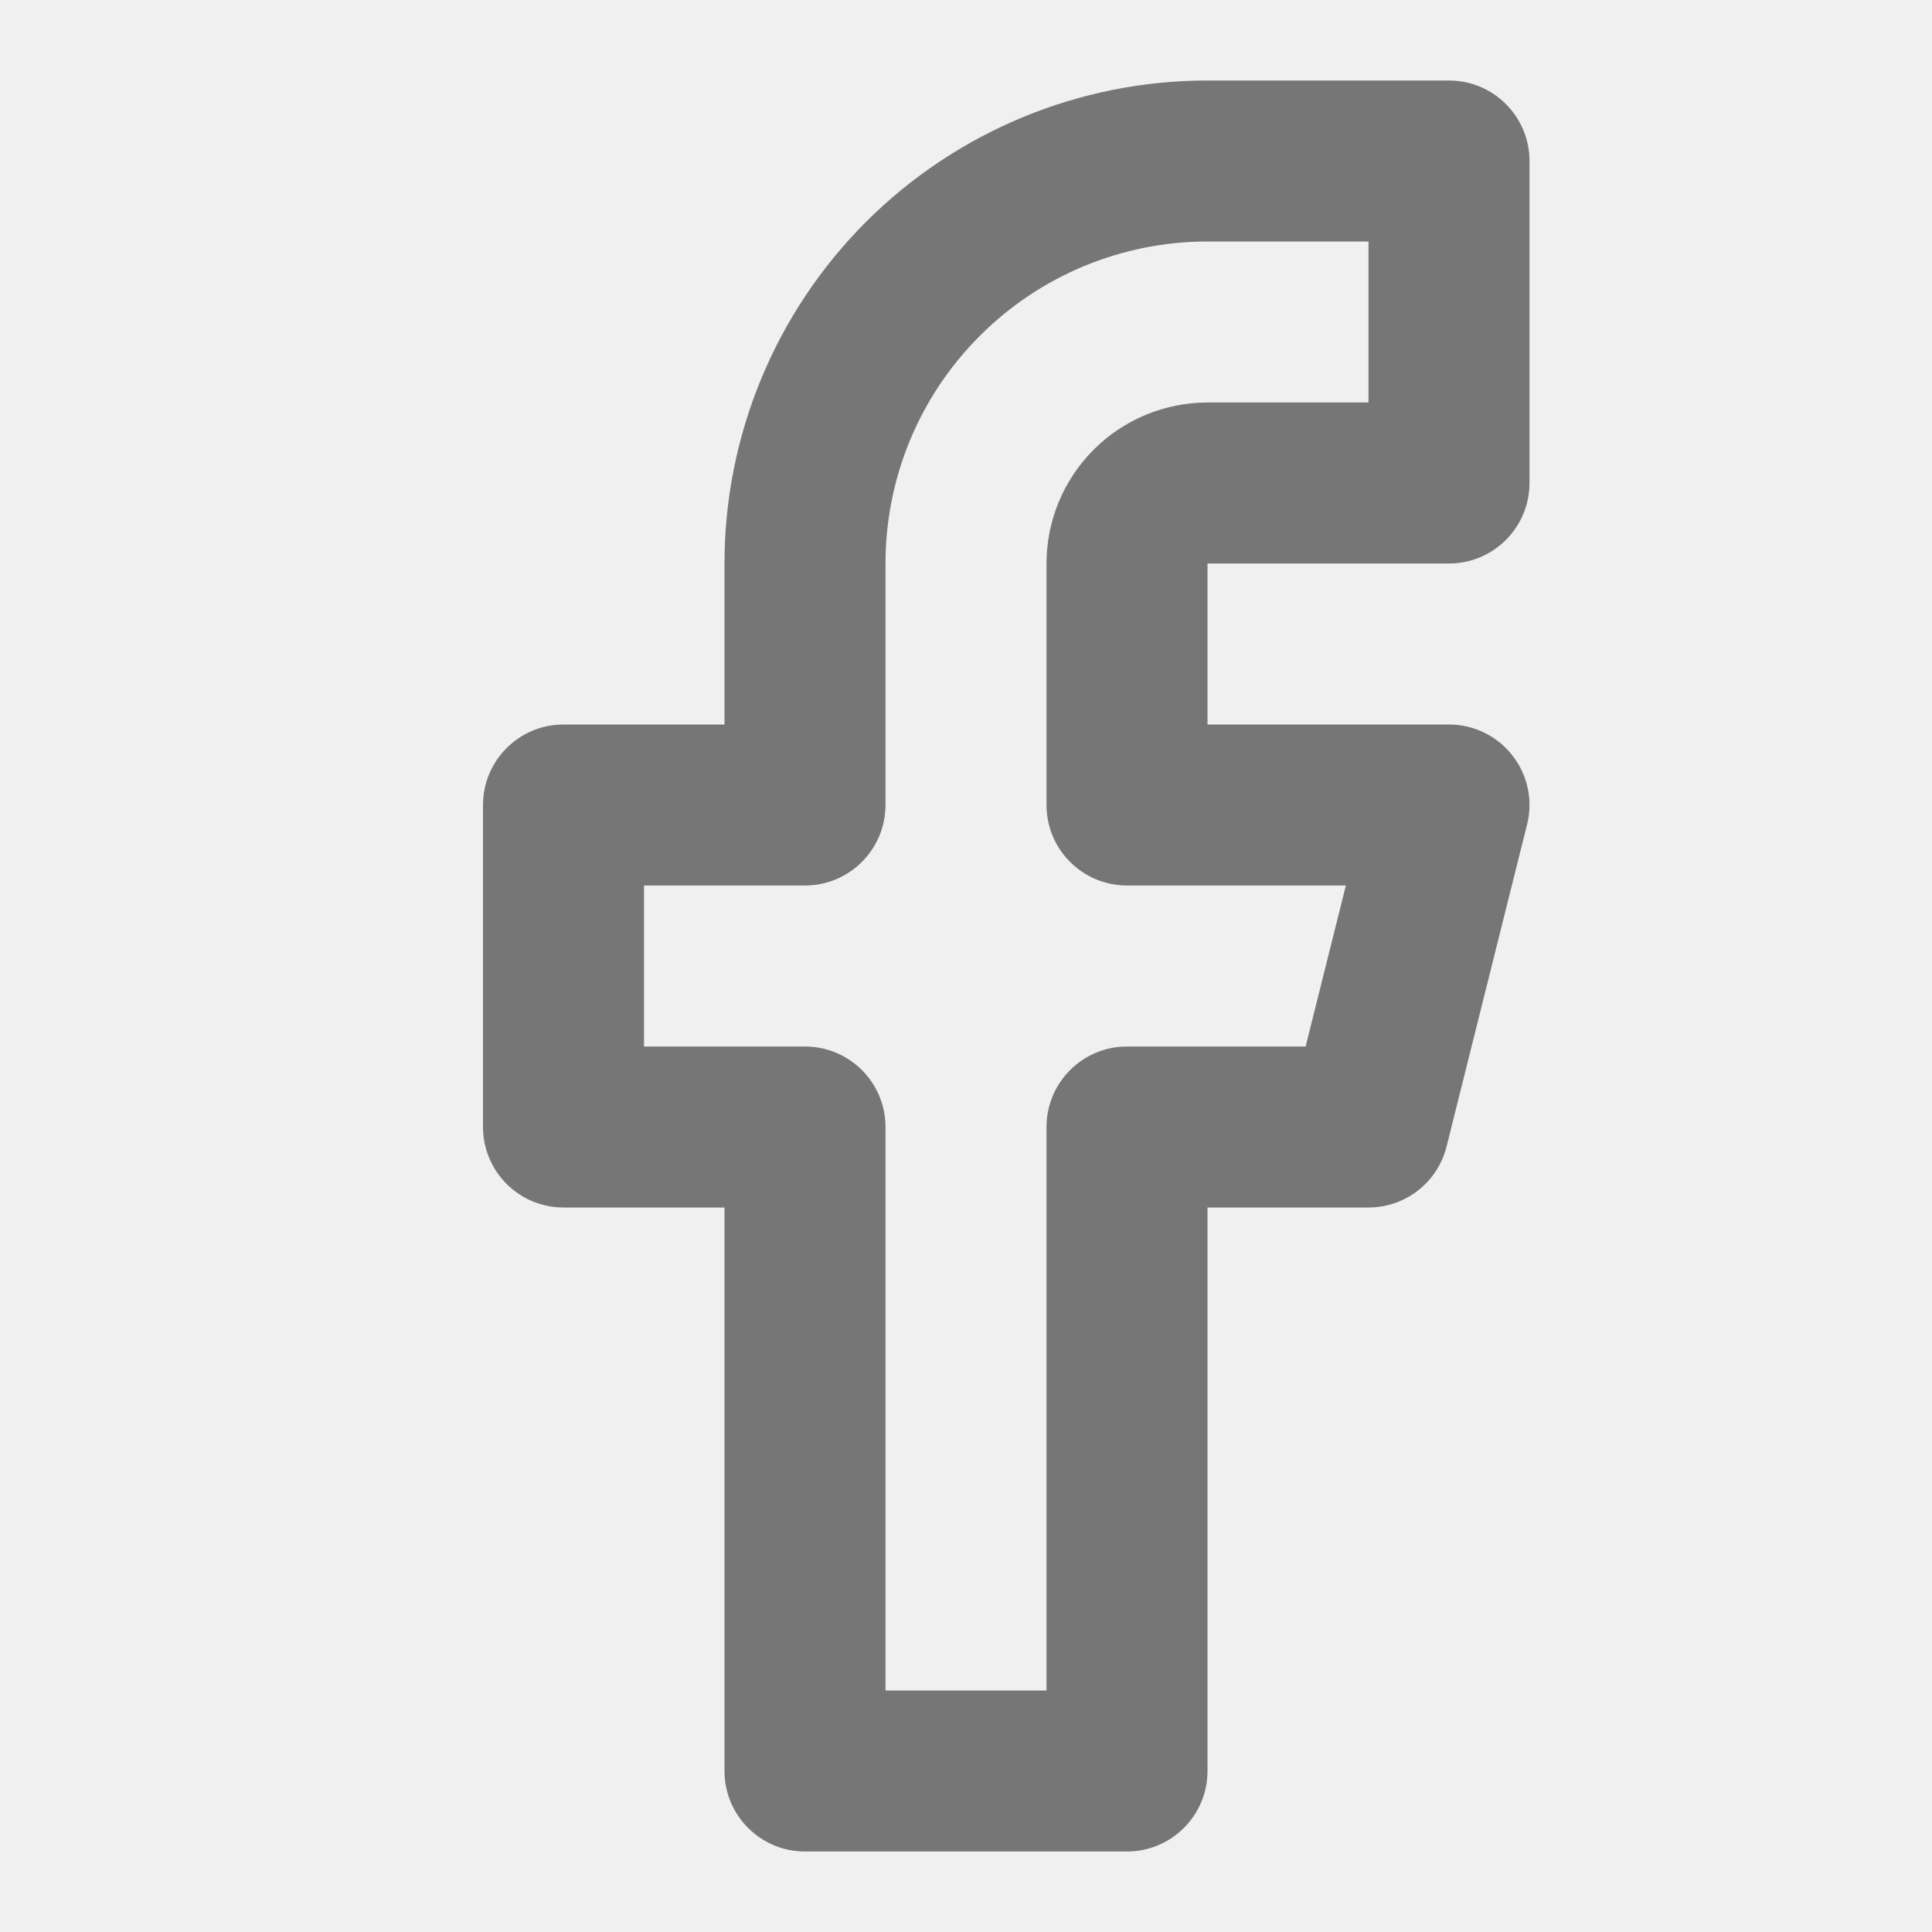
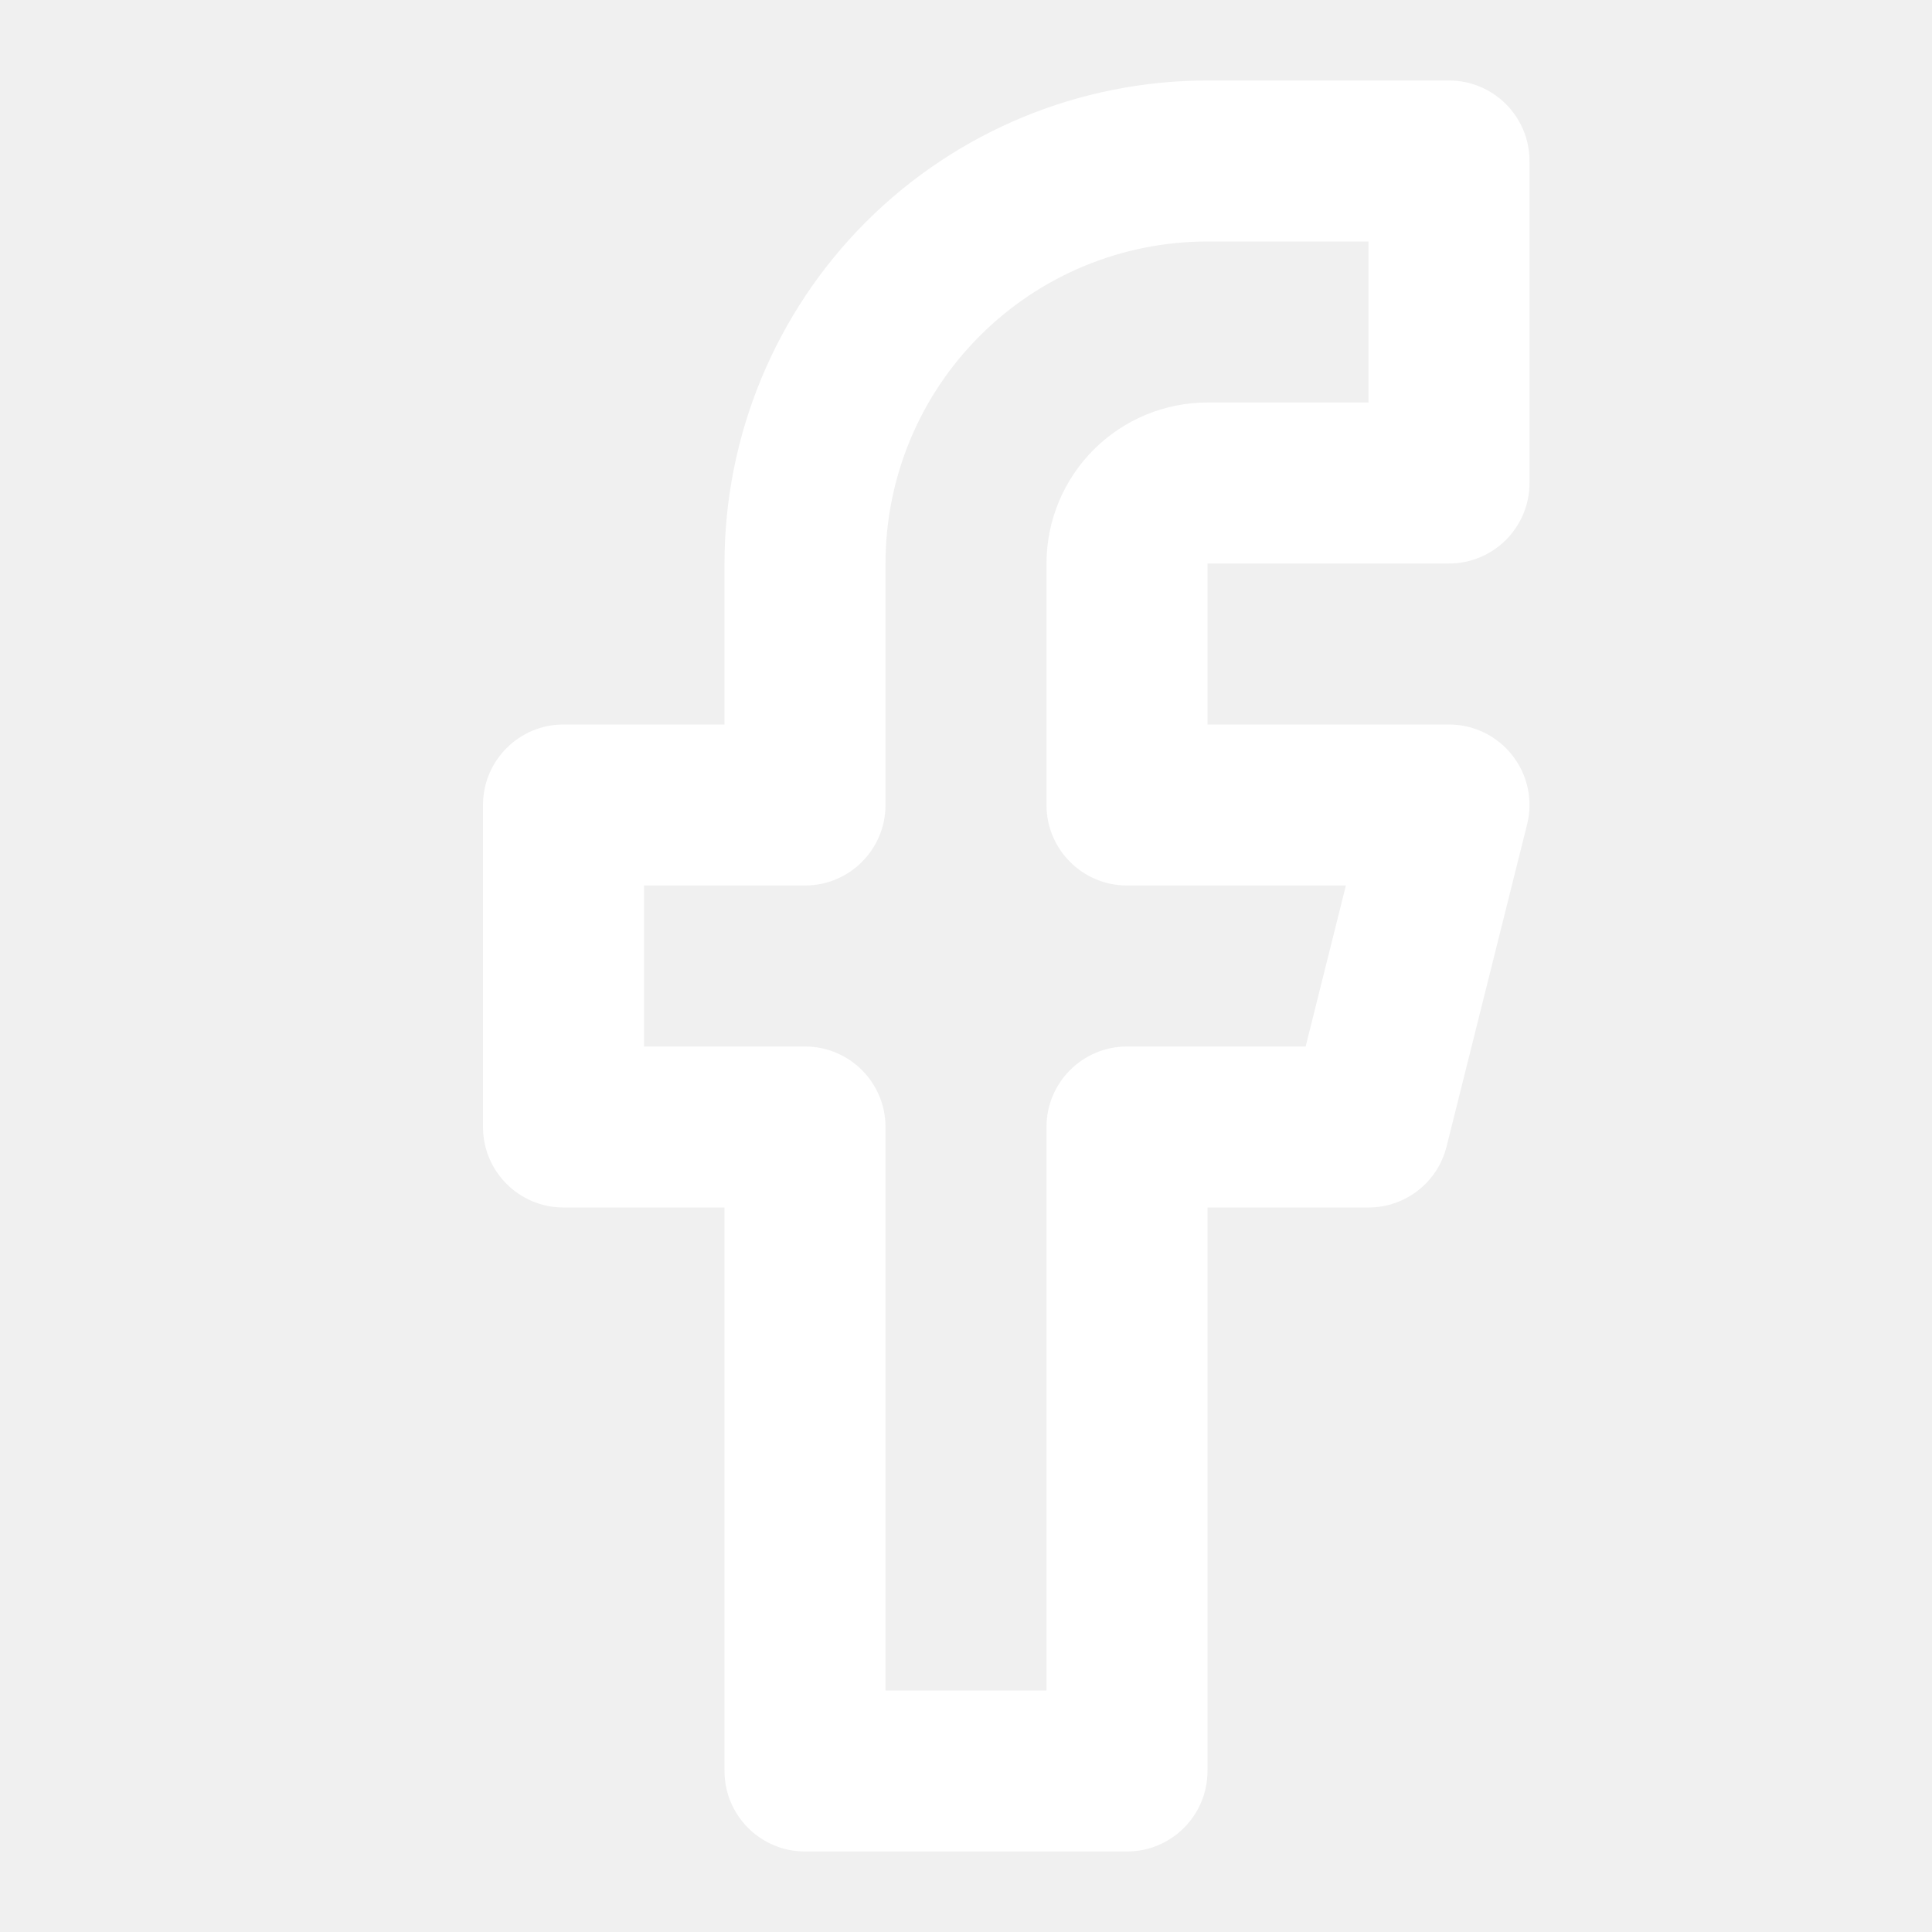
<svg xmlns="http://www.w3.org/2000/svg" width="24" height="24" viewBox="0 0 24 24" fill="none">
-   <path fill-rule="evenodd" clip-rule="evenodd" d="M10.757 2.757C11.883 1.632 13.409 1 15 1H18C18.552 1 19 1.448 19 2V6C19 6.552 18.552 7 18 7H15V9H18C18.308 9 18.599 9.142 18.788 9.385C18.978 9.627 19.045 9.944 18.97 10.242L17.97 14.242C17.859 14.688 17.459 15 17 15H15V22C15 22.552 14.552 23 14 23H10C9.448 23 9 22.552 9 22V15H7C6.448 15 6 14.552 6 14V10C6 9.448 6.448 9 7 9H9V7C9 5.409 9.632 3.883 10.757 2.757ZM15 3C13.939 3 12.922 3.421 12.172 4.172C11.421 4.922 11 5.939 11 7V10C11 10.552 10.552 11 10 11H8V13H10C10.552 13 11 13.448 11 14V21H13V14C13 13.448 13.448 13 14 13H16.219L16.719 11H14C13.448 11 13 10.552 13 10V7C13 6.47 13.211 5.961 13.586 5.586C13.961 5.211 14.47 5 15 5H17V3H15Z" fill="#767676" />
+   <path fill-rule="evenodd" clip-rule="evenodd" d="M10.757 2.757C11.883 1.632 13.409 1 15 1H18C18.552 1 19 1.448 19 2V6C19 6.552 18.552 7 18 7H15V9H18C18.308 9 18.599 9.142 18.788 9.385C18.978 9.627 19.045 9.944 18.97 10.242L17.97 14.242C17.859 14.688 17.459 15 17 15H15V22C15 22.552 14.552 23 14 23H10C9.448 23 9 22.552 9 22V15H7C6.448 15 6 14.552 6 14V10C6 9.448 6.448 9 7 9H9V7C9 5.409 9.632 3.883 10.757 2.757ZM15 3C13.939 3 12.922 3.421 12.172 4.172C11.421 4.922 11 5.939 11 7V10C11 10.552 10.552 11 10 11H8V13H10C10.552 13 11 13.448 11 14V21H13V14C13 13.448 13.448 13 14 13H16.219L16.719 11H14C13.448 11 13 10.552 13 10V7C13 6.47 13.211 5.961 13.586 5.586C13.961 5.211 14.47 5 15 5H17V3H15Z" fill="#fff" />
</svg>
